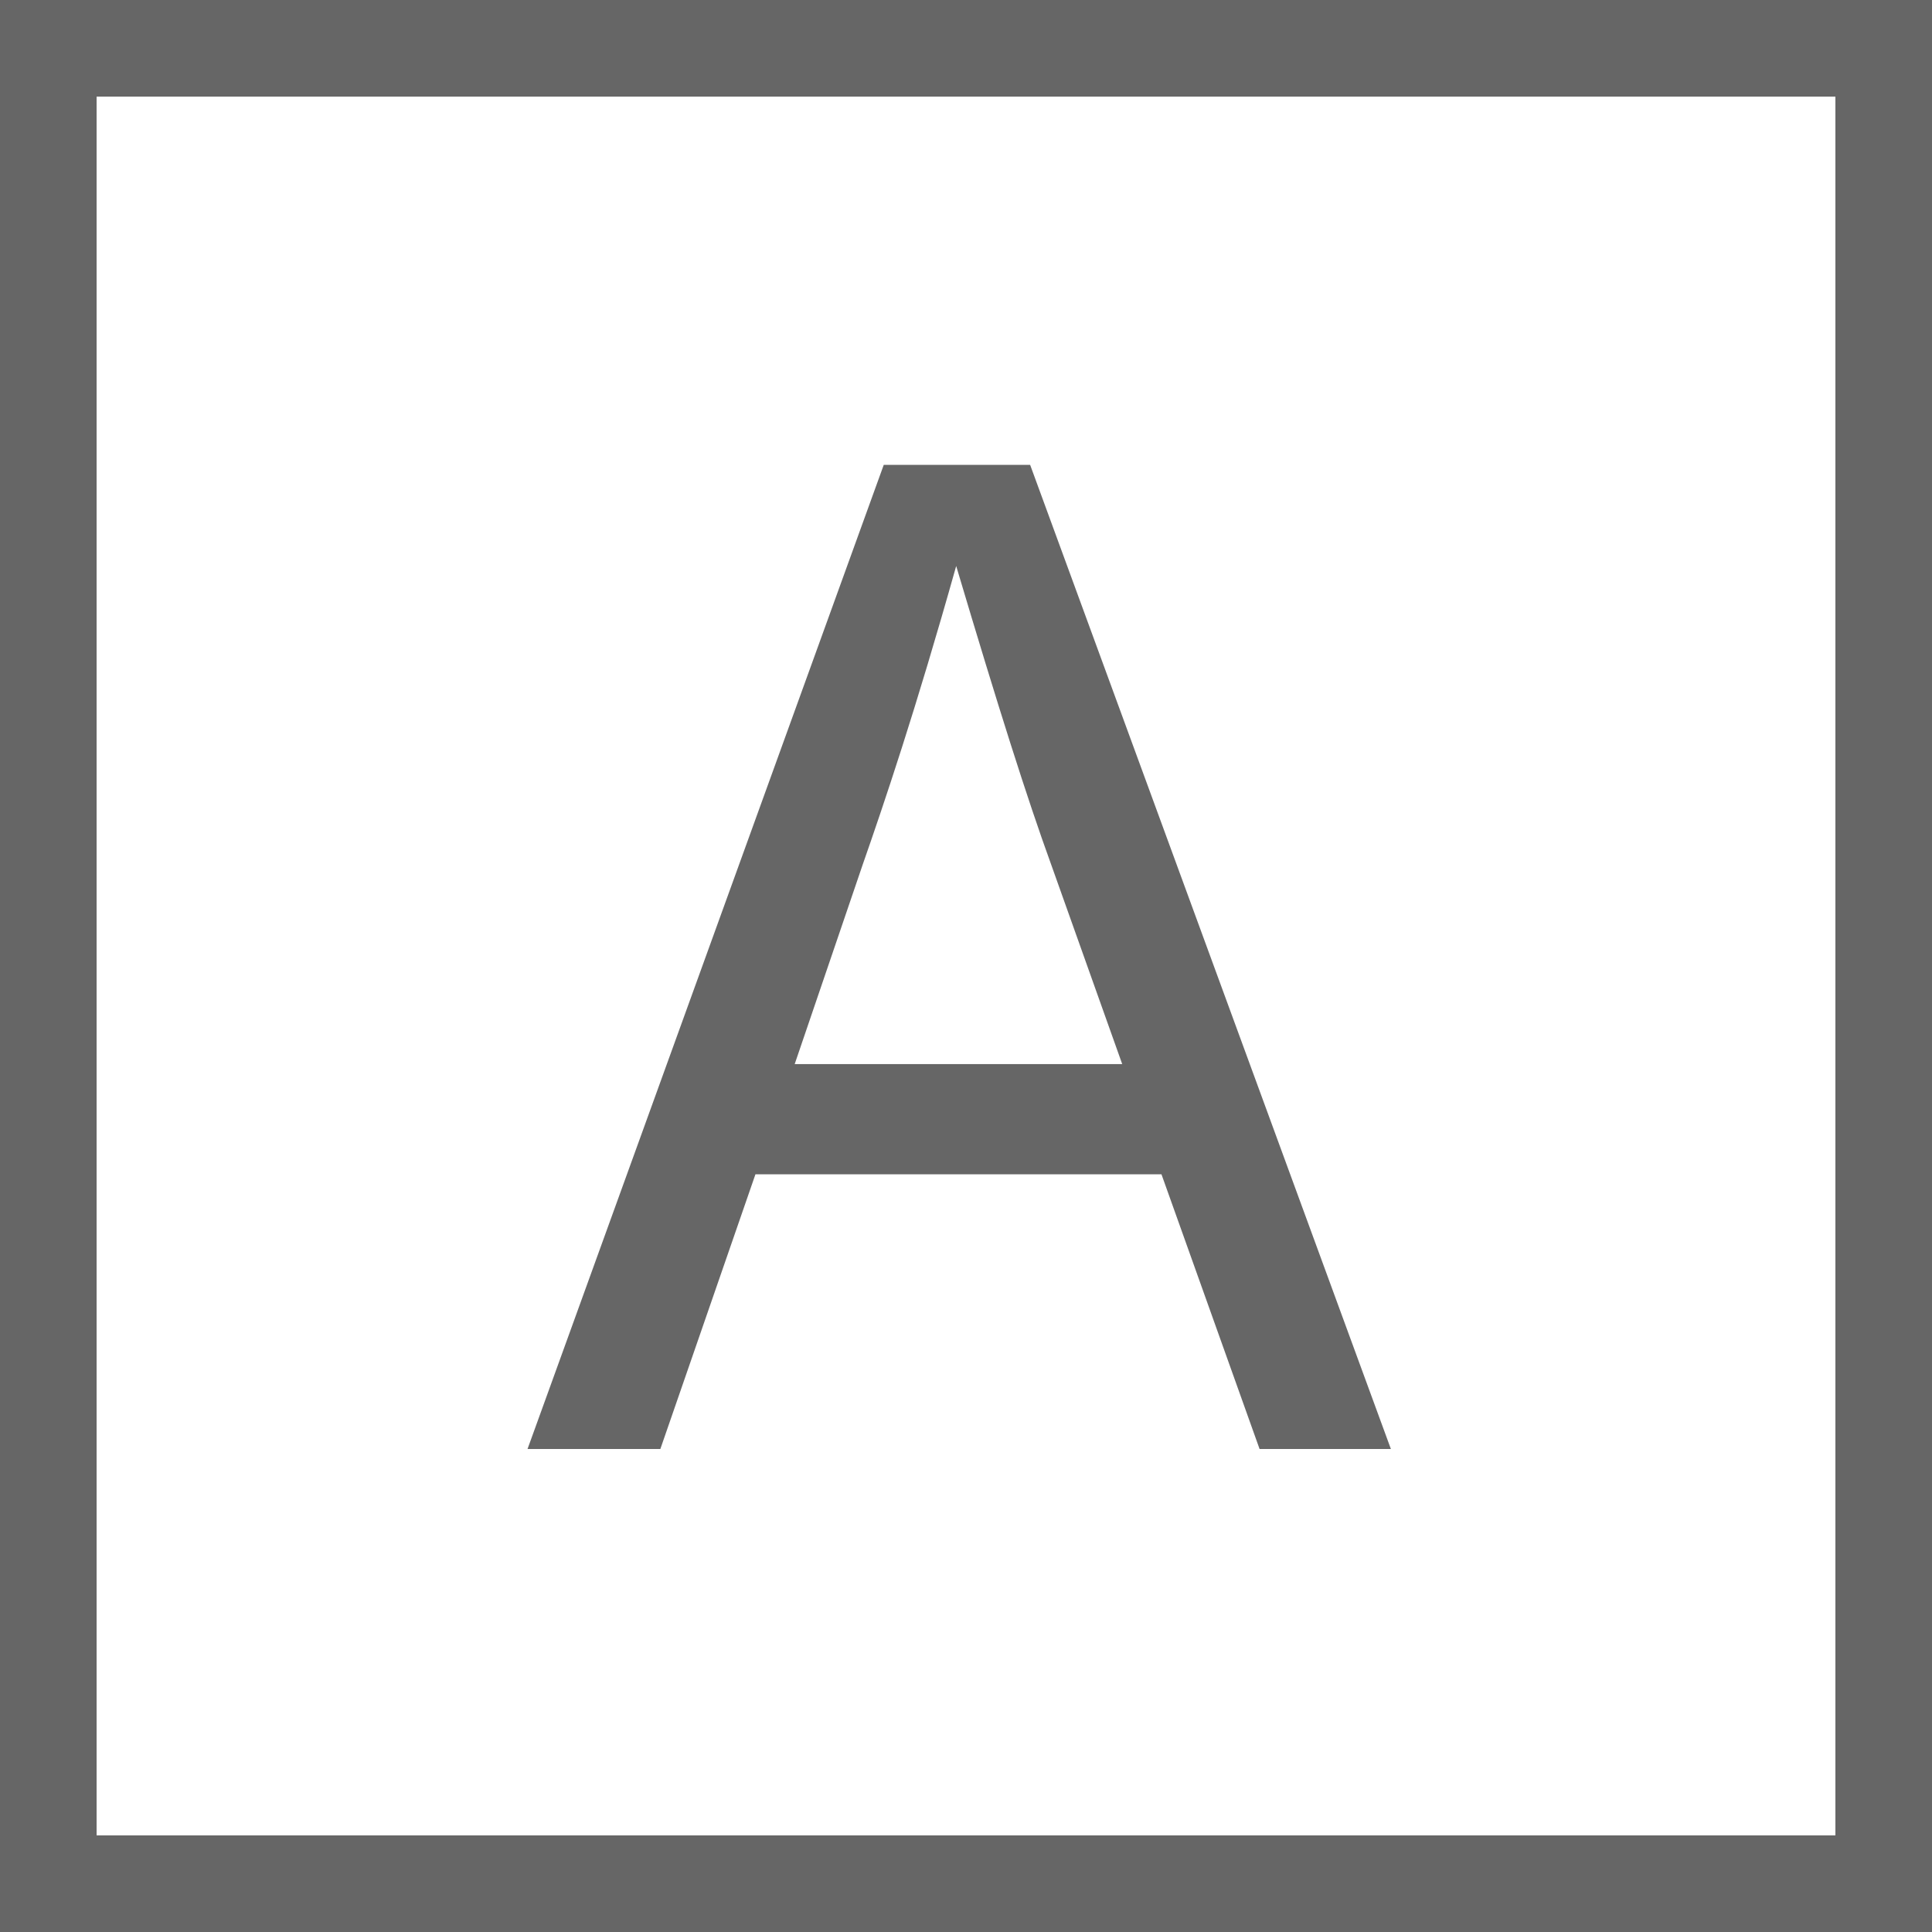
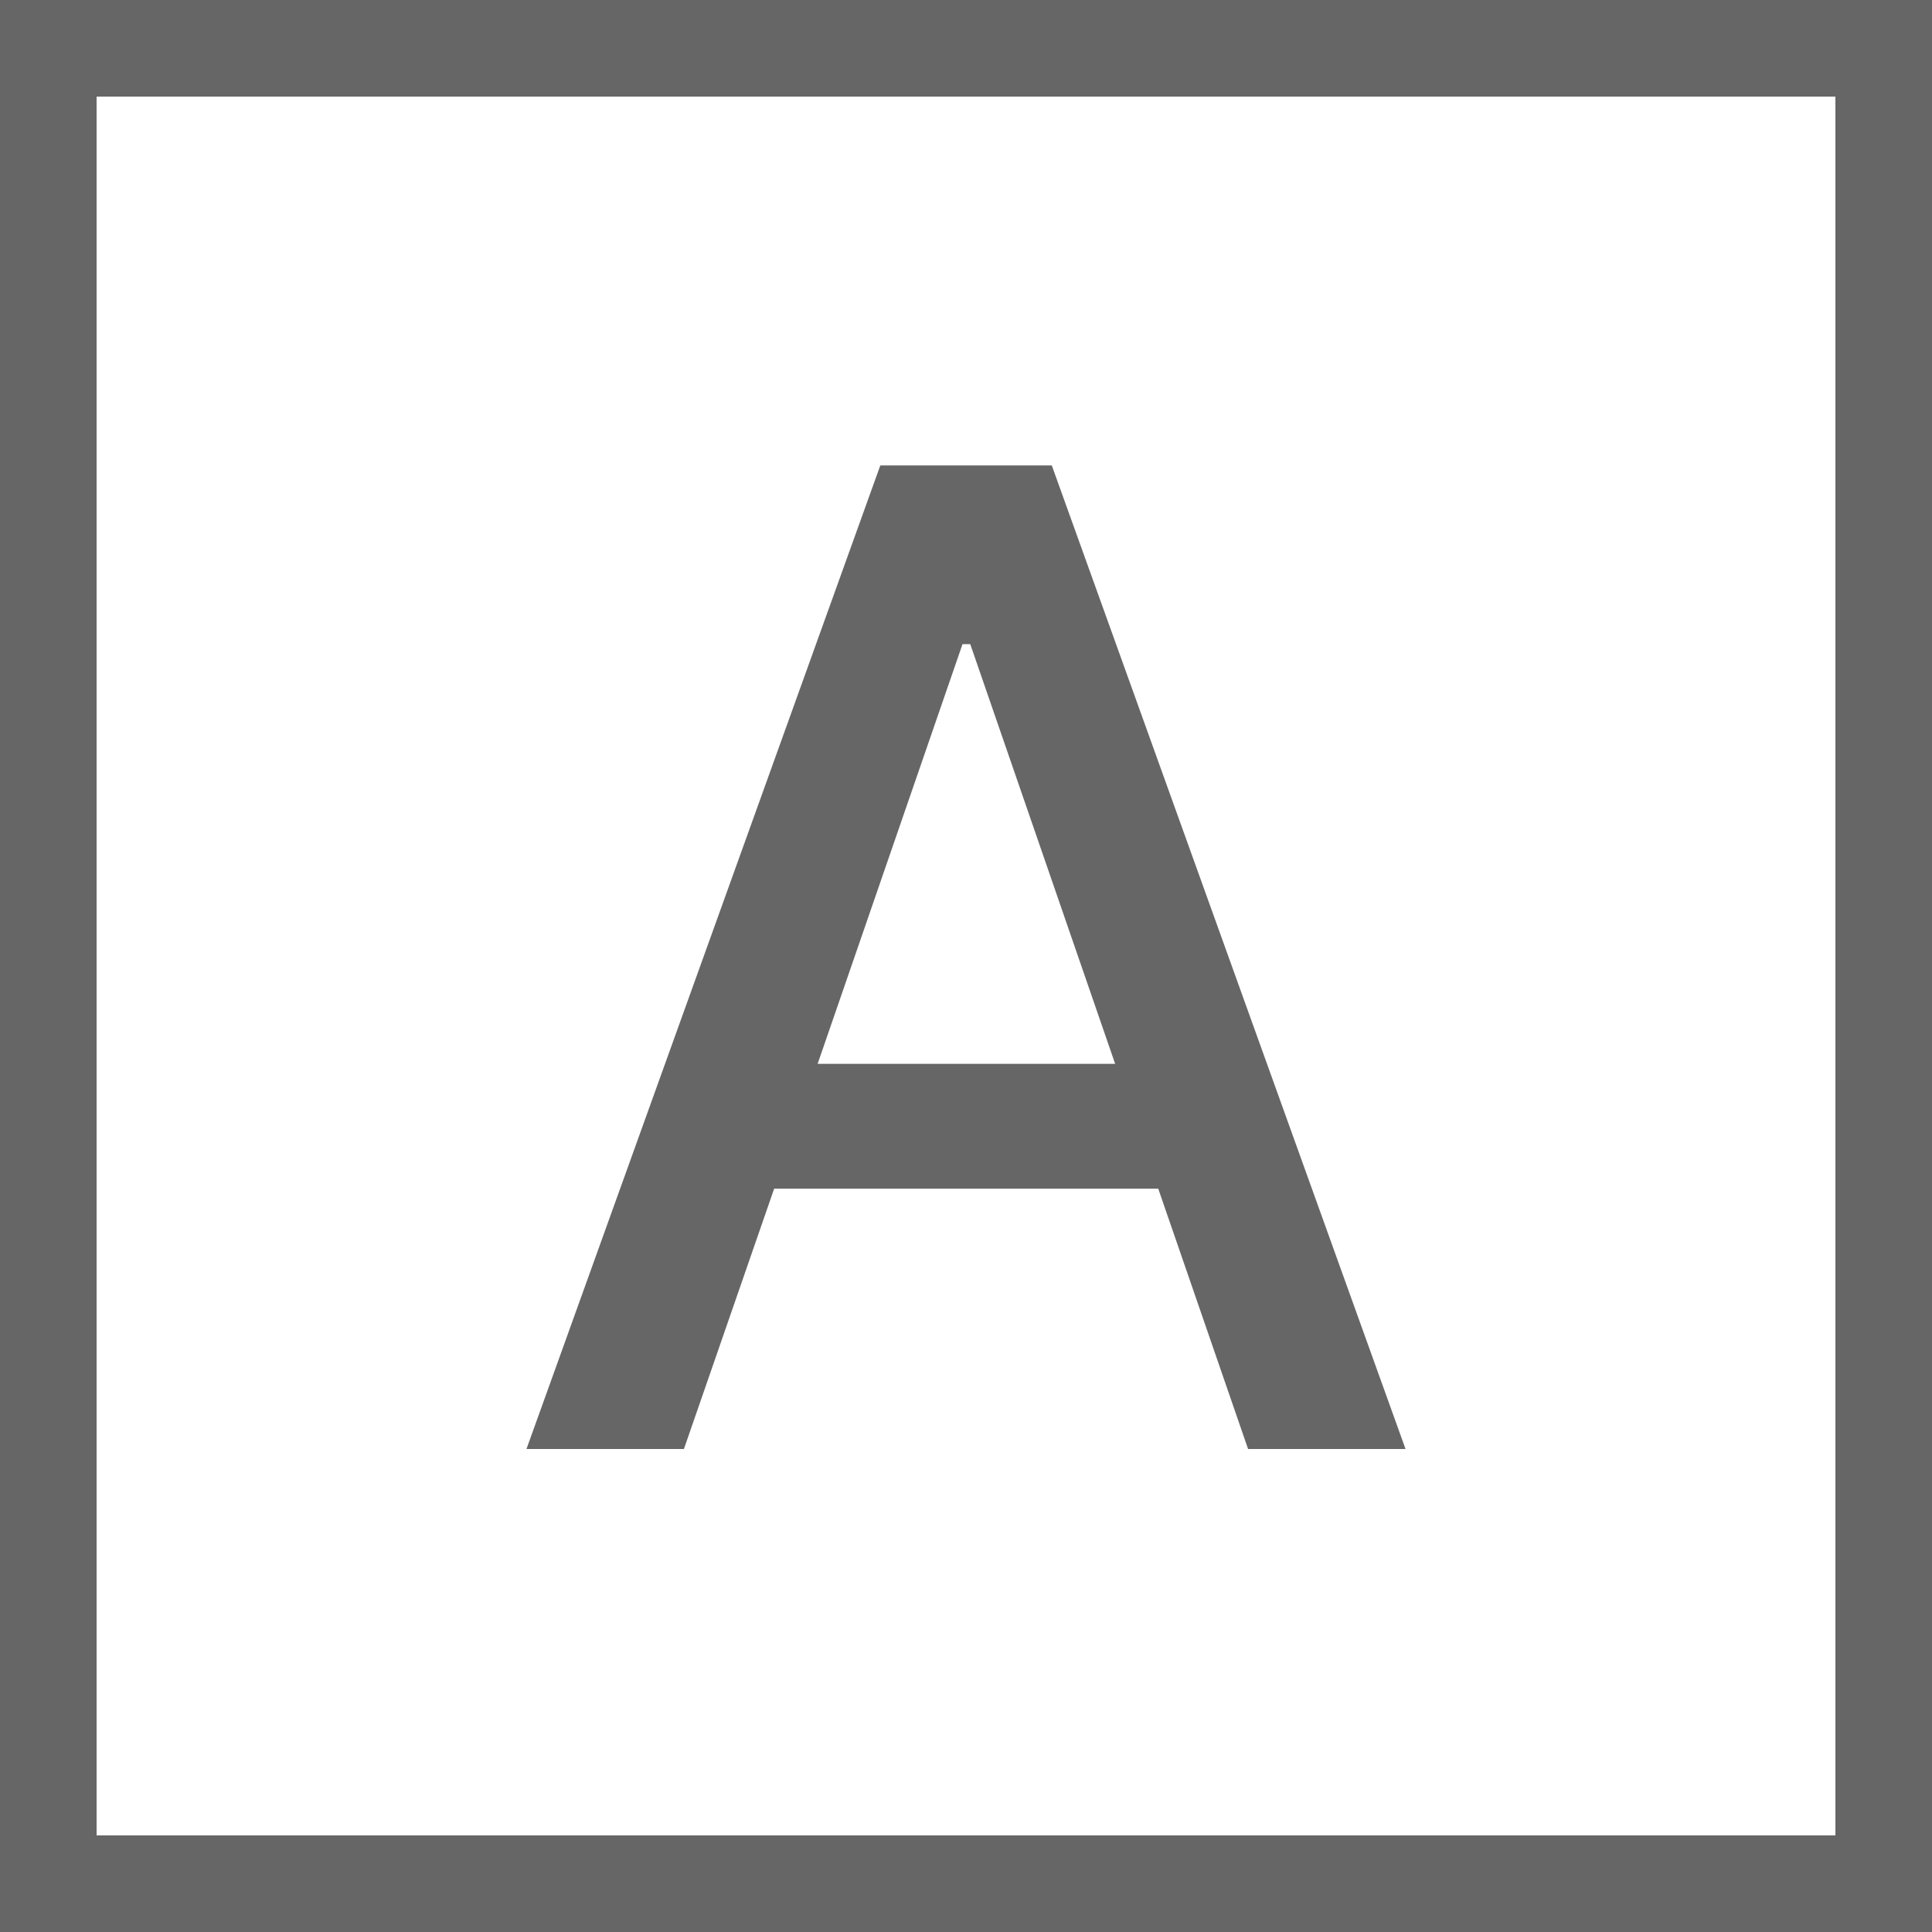
- <svg xmlns="http://www.w3.org/2000/svg" width="20px" height="20px" viewBox="0 0 20 20" version="1.1">
-   <defs />
-   <g id="Page-1" stroke="none" stroke-width="1" fill="none" fill-rule="evenodd">
-     <g id="Group-4">
-       <text id="A" font-family="Inter-Medium, Inter" font-size="14" font-weight="400" fill="#666666">
-         <tspan x="5.1" y="15">A</tspan>
-       </text>
-       <rect id="Rectangle" stroke="#666666" x="0.5" y="0.5" width="19" height="19" />
-     </g>
-   </g>
+ <svg xmlns="http://www.w3.org/2000/svg" width="20" height="20" fill="none" fill-rule="evenodd">
+   <path d="M7.08 15H5.45L9.113 4.818h1.775L14.55 15h-1.63l-.93-2.695H8.014L7.08 15zm1.382-3.987h3.082l-1.5-4.345h-.08l-1.5 4.345z" fill="#666" />
+   <path stroke="#666" d="M.5.5h19v19H.5z" />
</svg>
